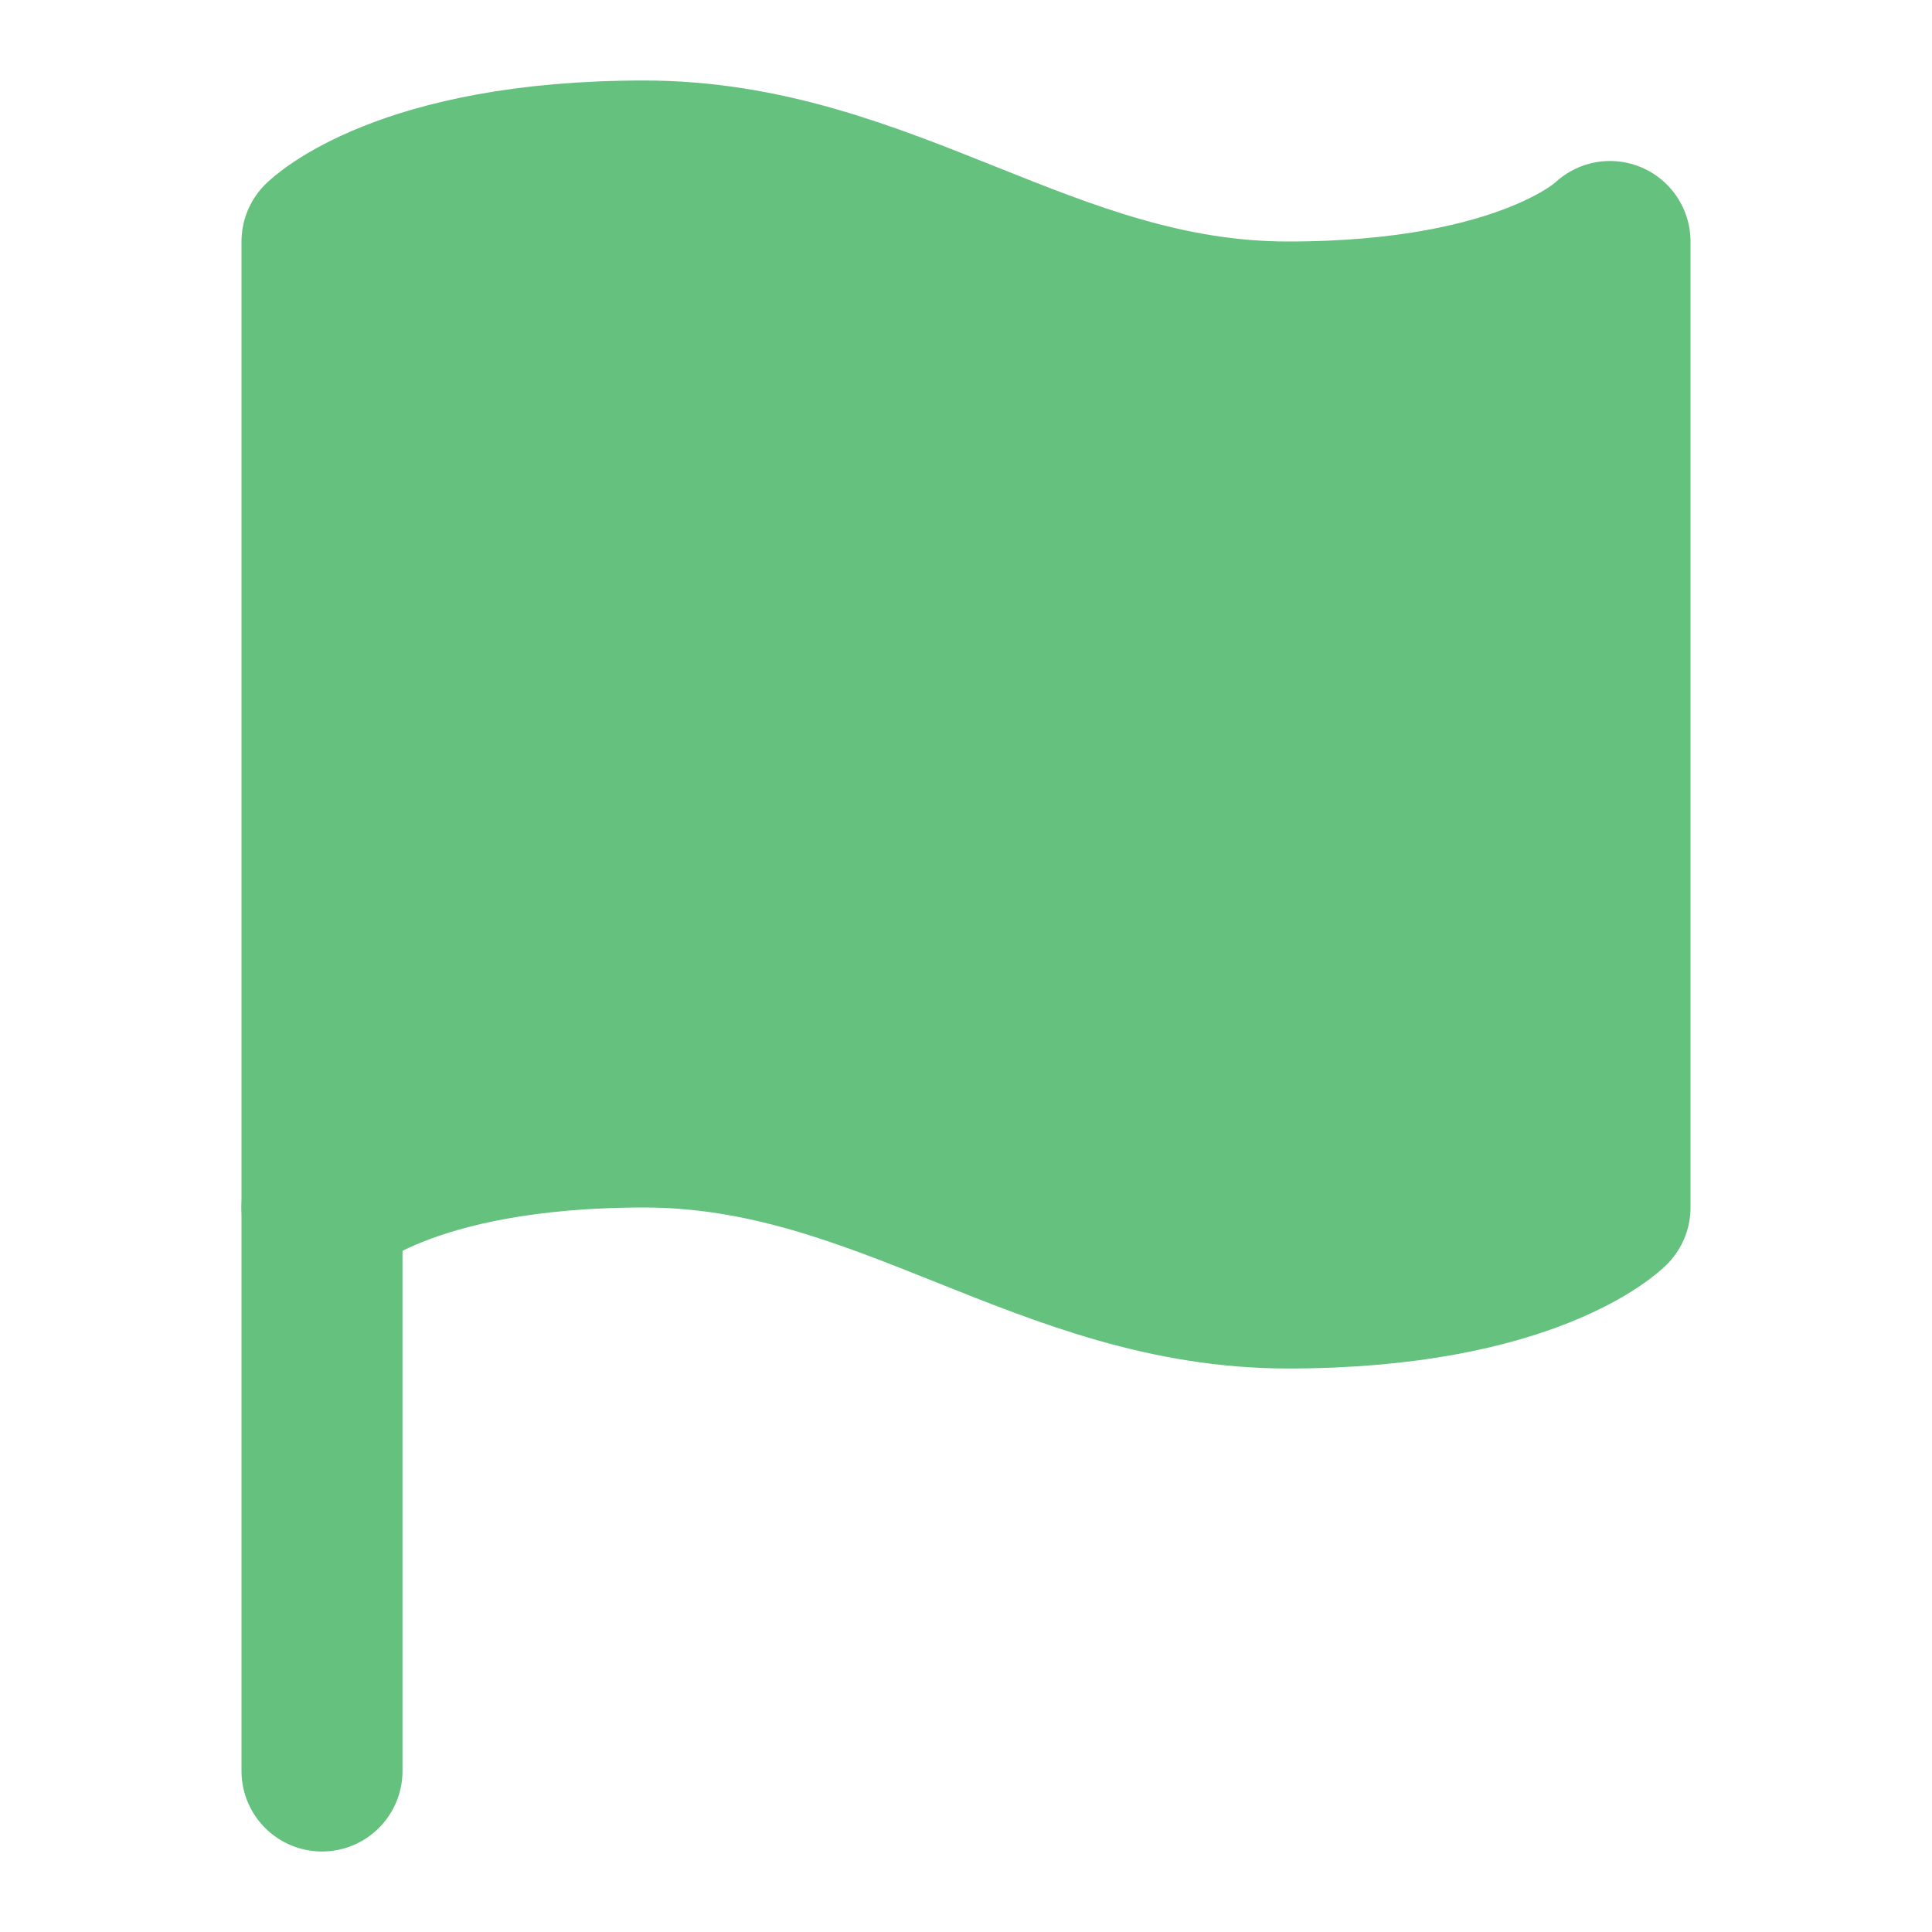
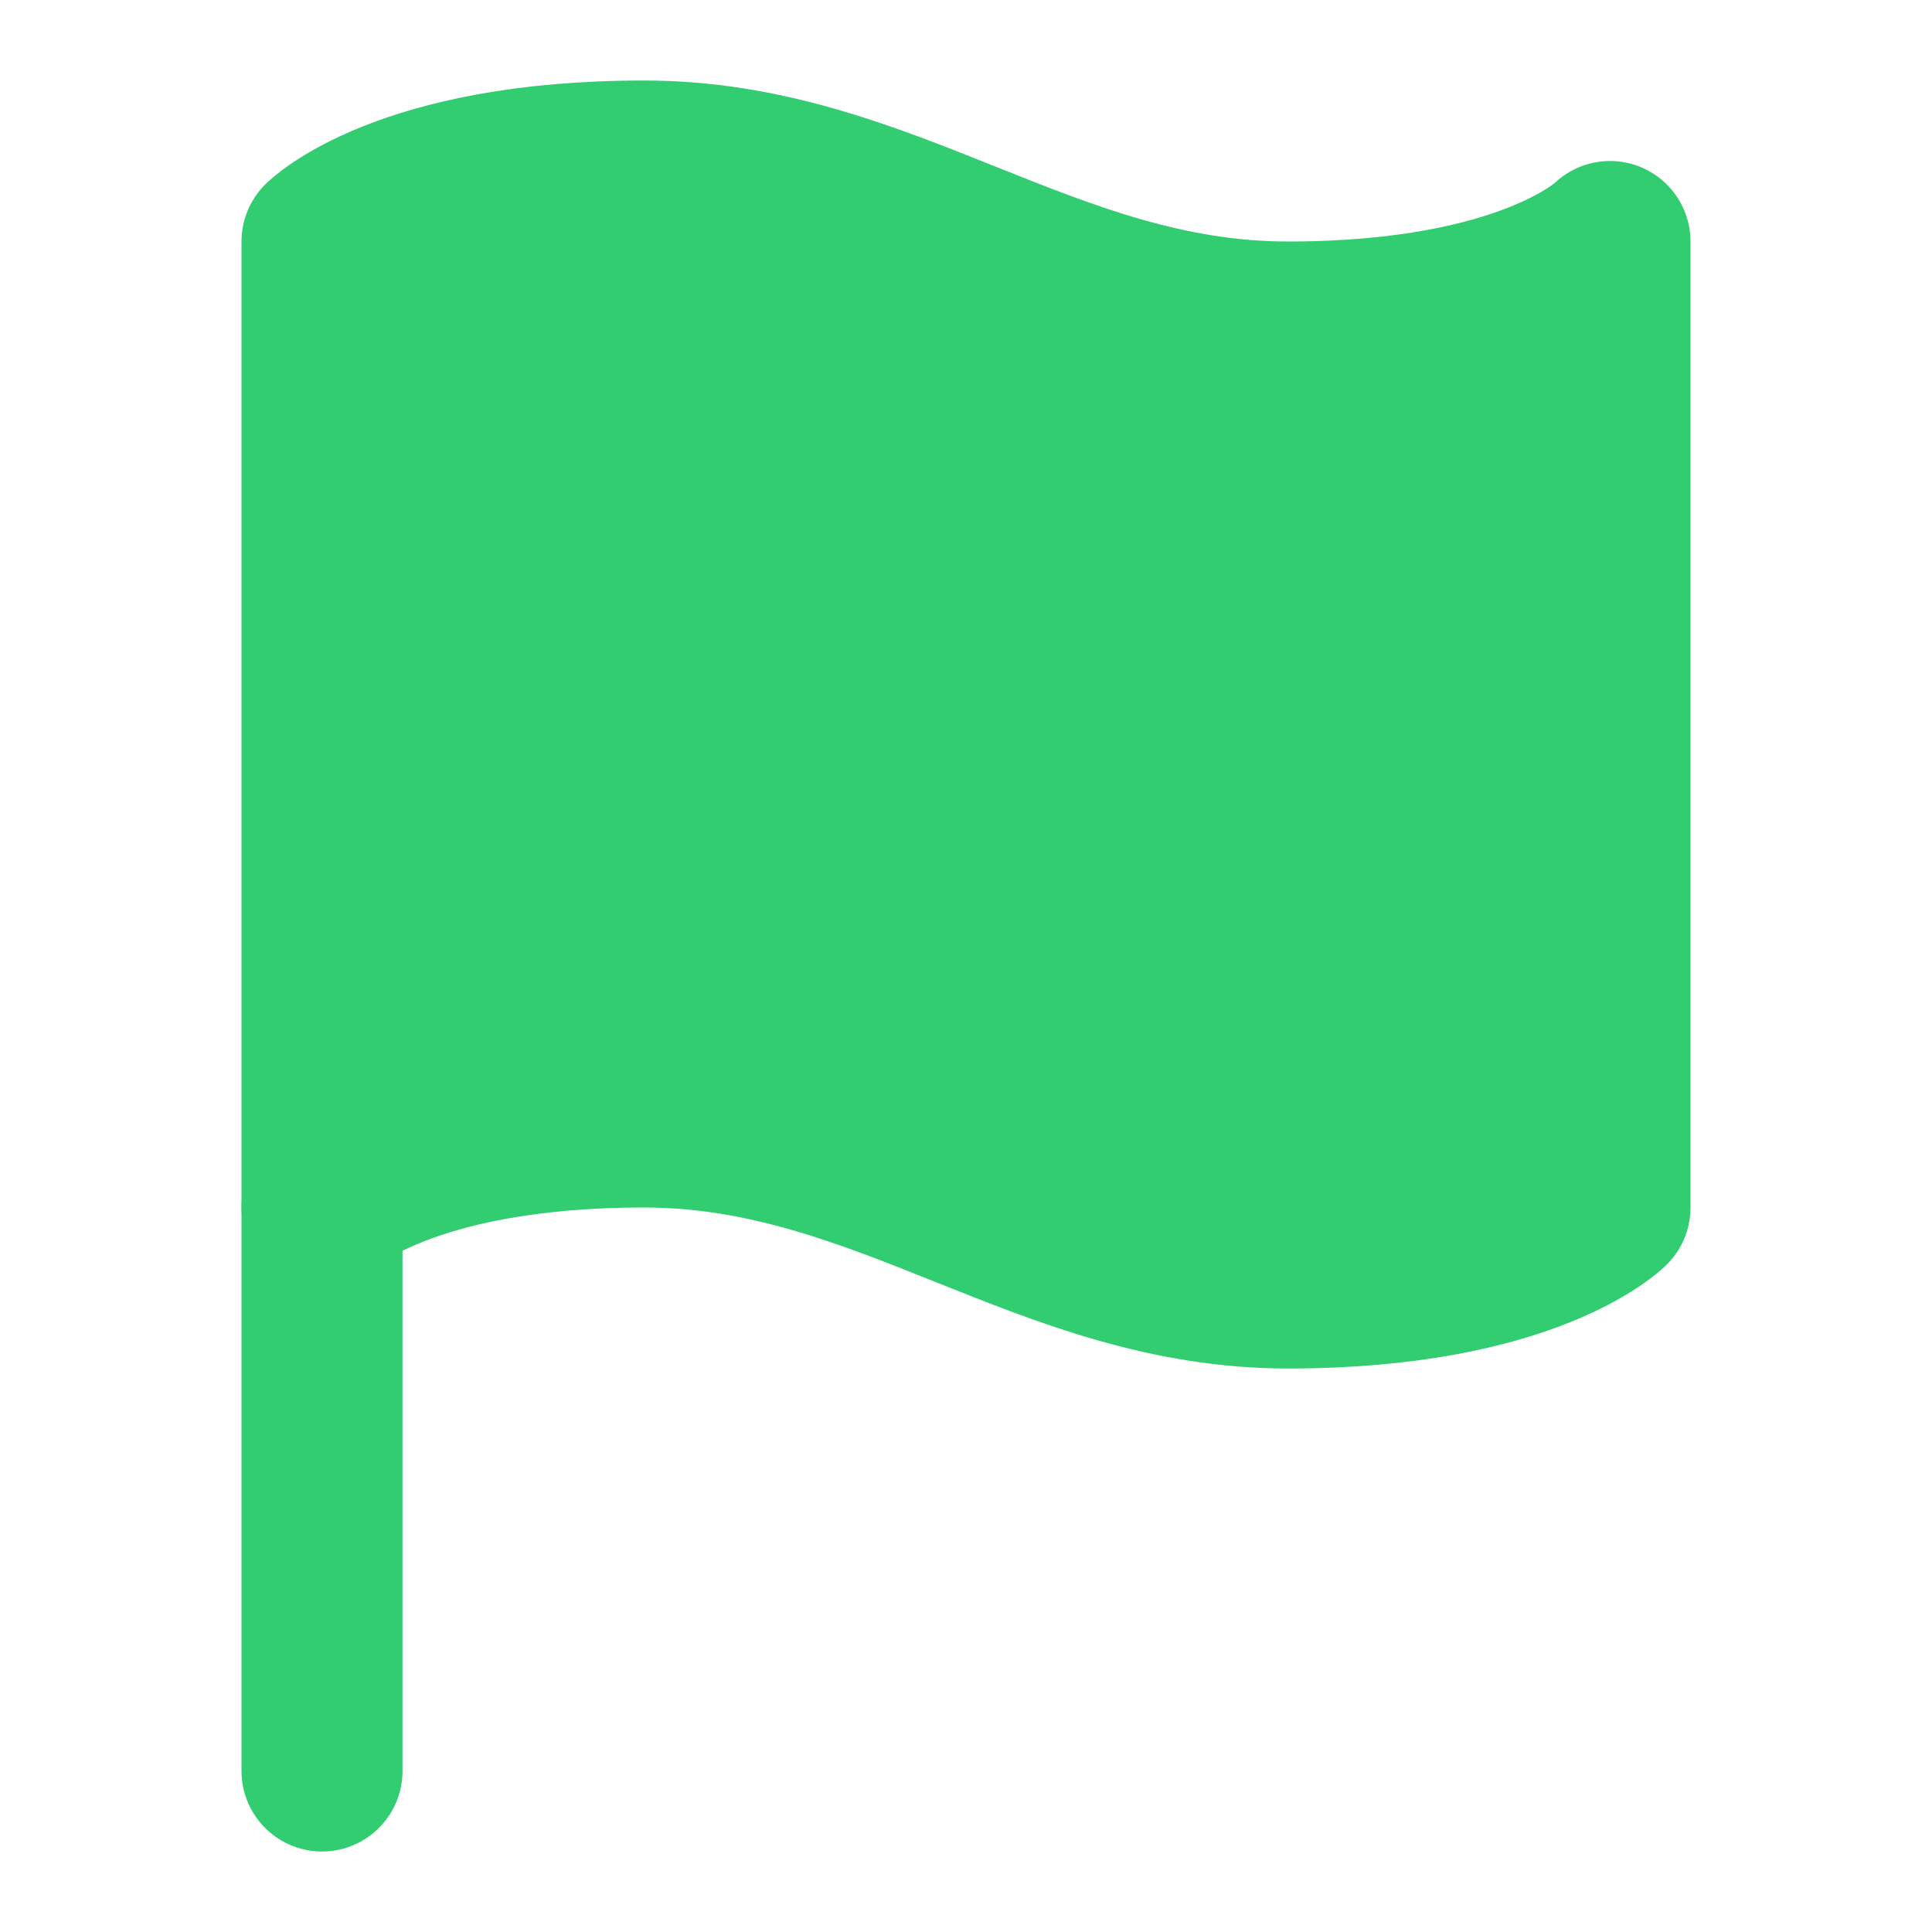
<svg xmlns="http://www.w3.org/2000/svg" width="24" height="24" viewBox="0 0 24 24" fill="none">
-   <path fill-rule="evenodd" clip-rule="evenodd" d="M4 15C4 15 5 14 8 14C11 14 13 16 16 16C19 16 20 15 20 15V3C20 3 19 4 16 4C13 4 11 2 8 2C5 2 4 3 4 3V15Z" fill="#65C17E" stroke="#65C17E" stroke-width="2" stroke-linecap="round" stroke-linejoin="round" />
-   <path d="M4 22V15" stroke="#65C17E" stroke-width="2" stroke-linecap="round" stroke-linejoin="round" />
+   <path fill-rule="evenodd" clip-rule="evenodd" d="M4 15C4 15 5 14 8 14C11 14 13 16 16 16C19 16 20 15 20 15V3C20 3 19 4 16 4C13 4 11 2 8 2C5 2 4 3 4 3V15Z" fill="#32cd71" stroke="#32cd71" stroke-width="2" stroke-linecap="round" stroke-linejoin="round" />
+   <path d="M4 22V15" stroke="#32cd71" stroke-width="2" stroke-linecap="round" stroke-linejoin="round" />
</svg>
